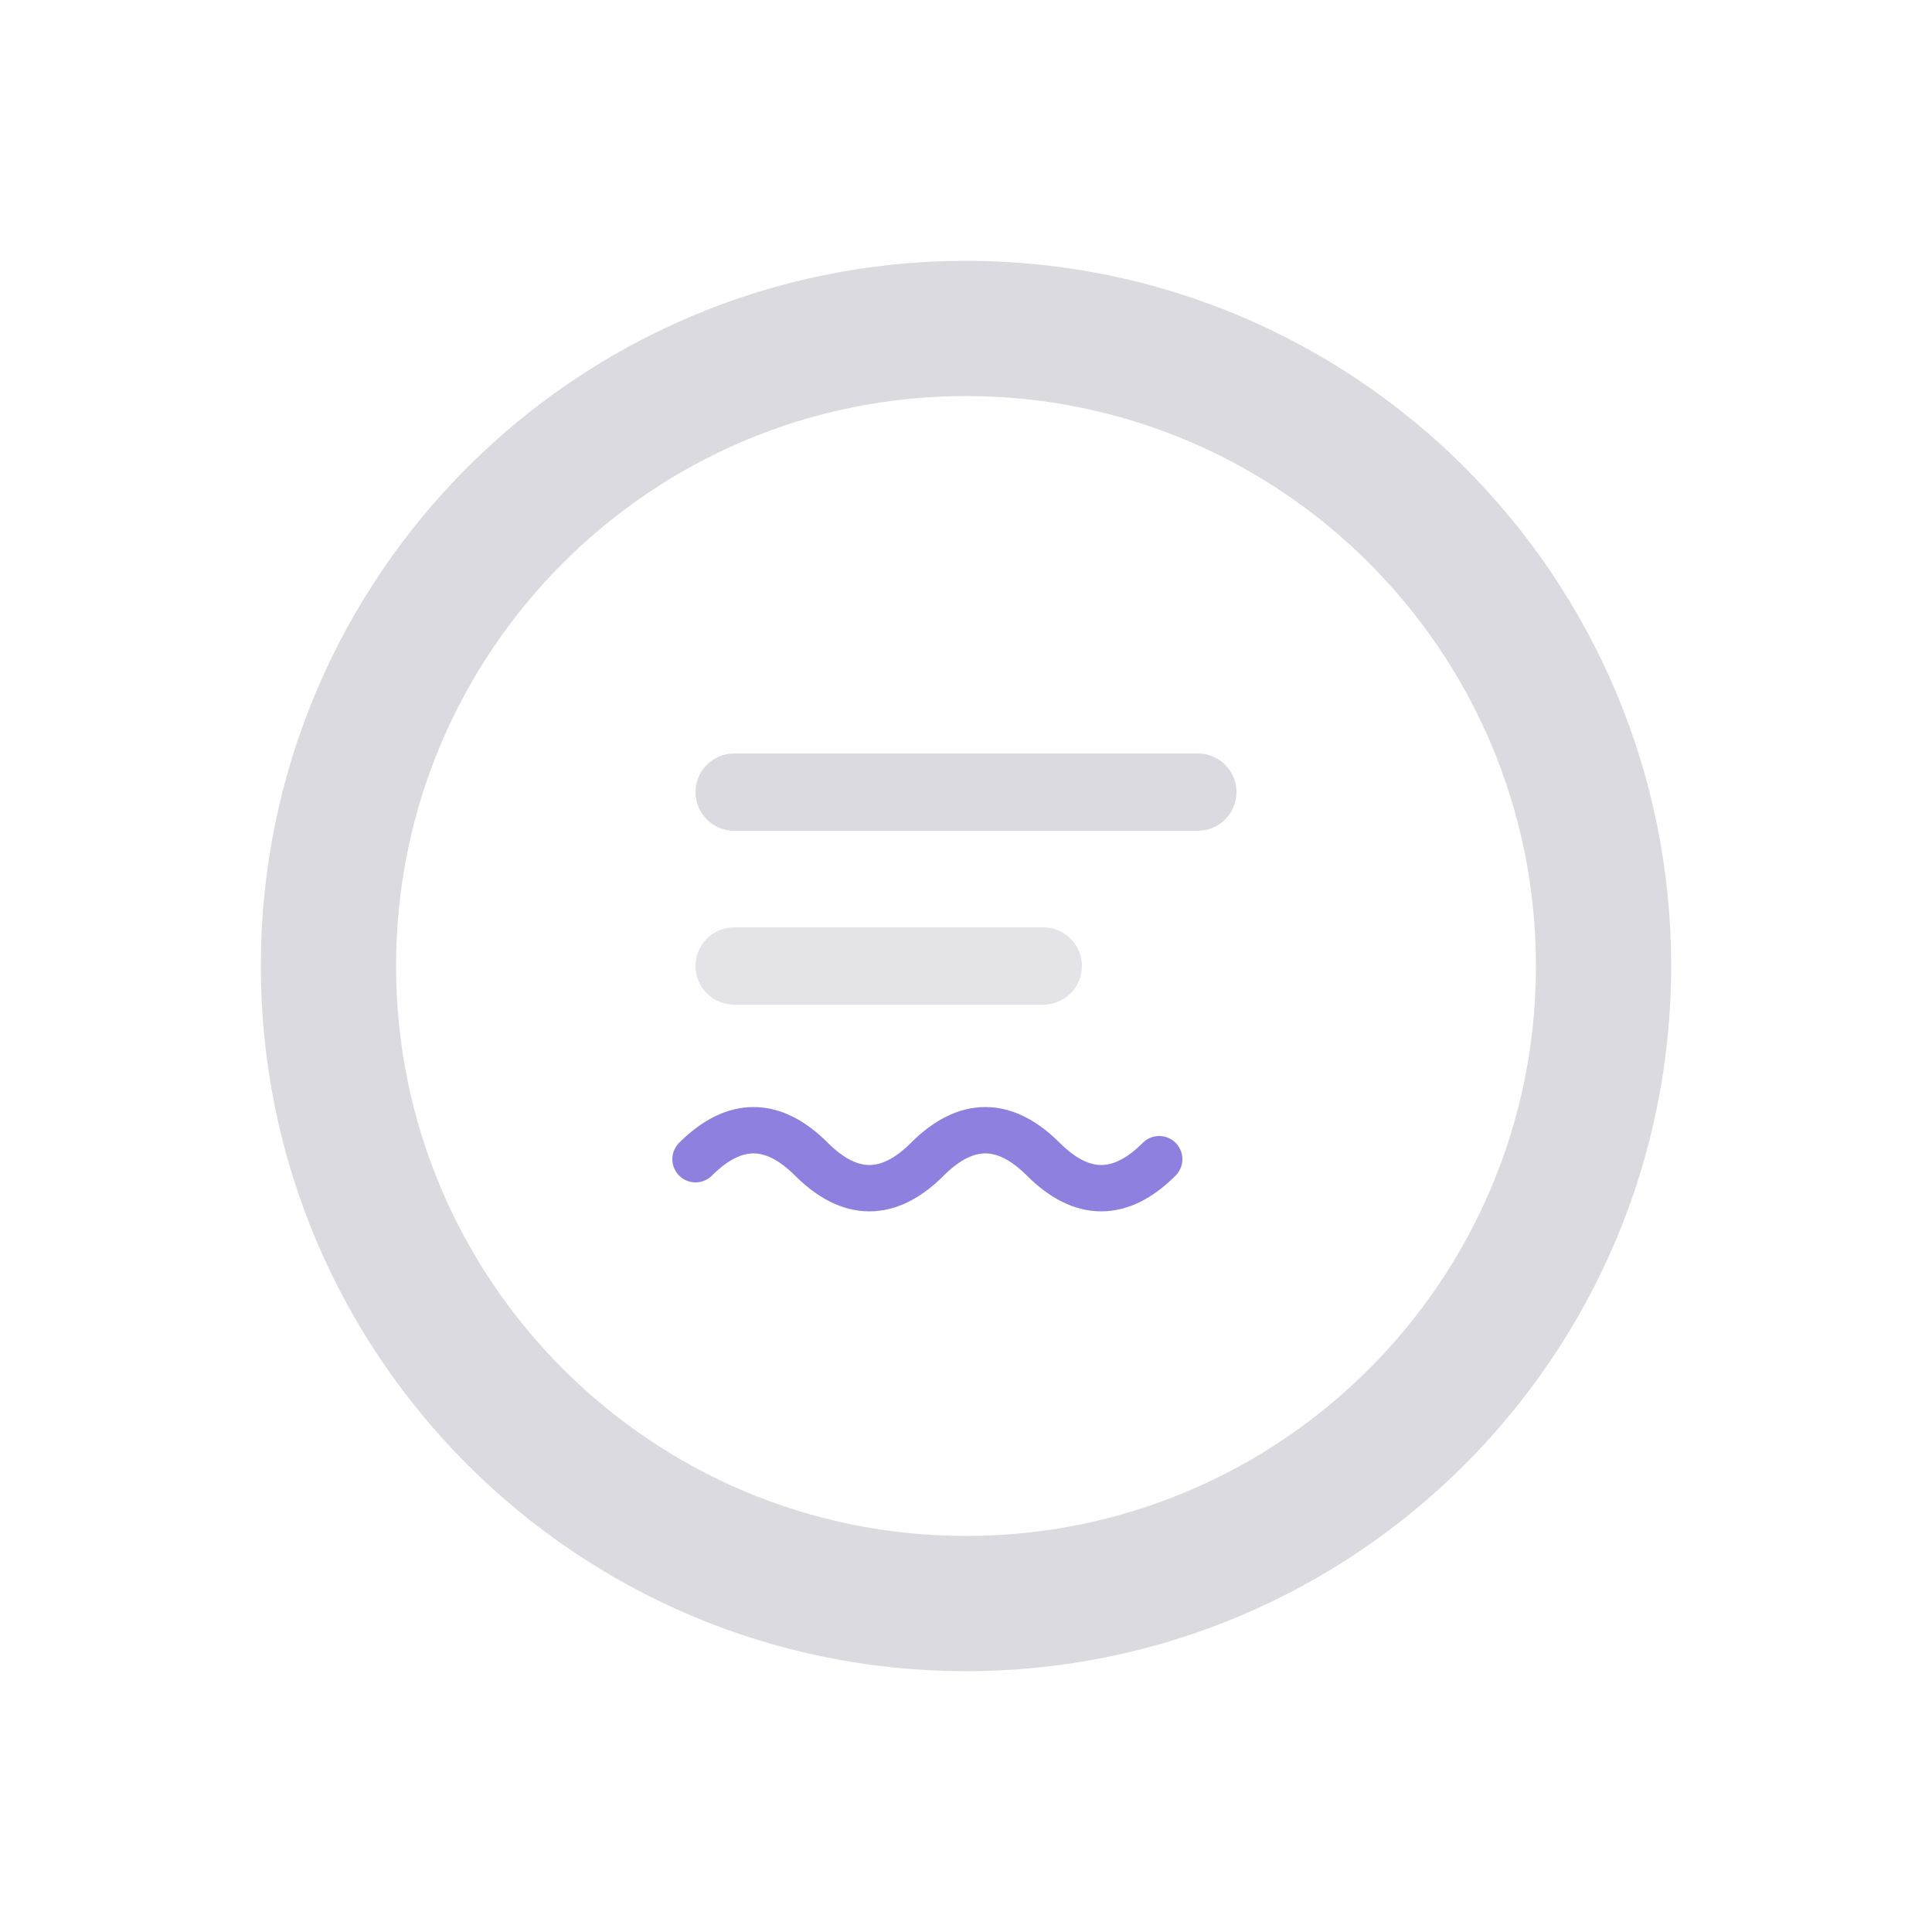
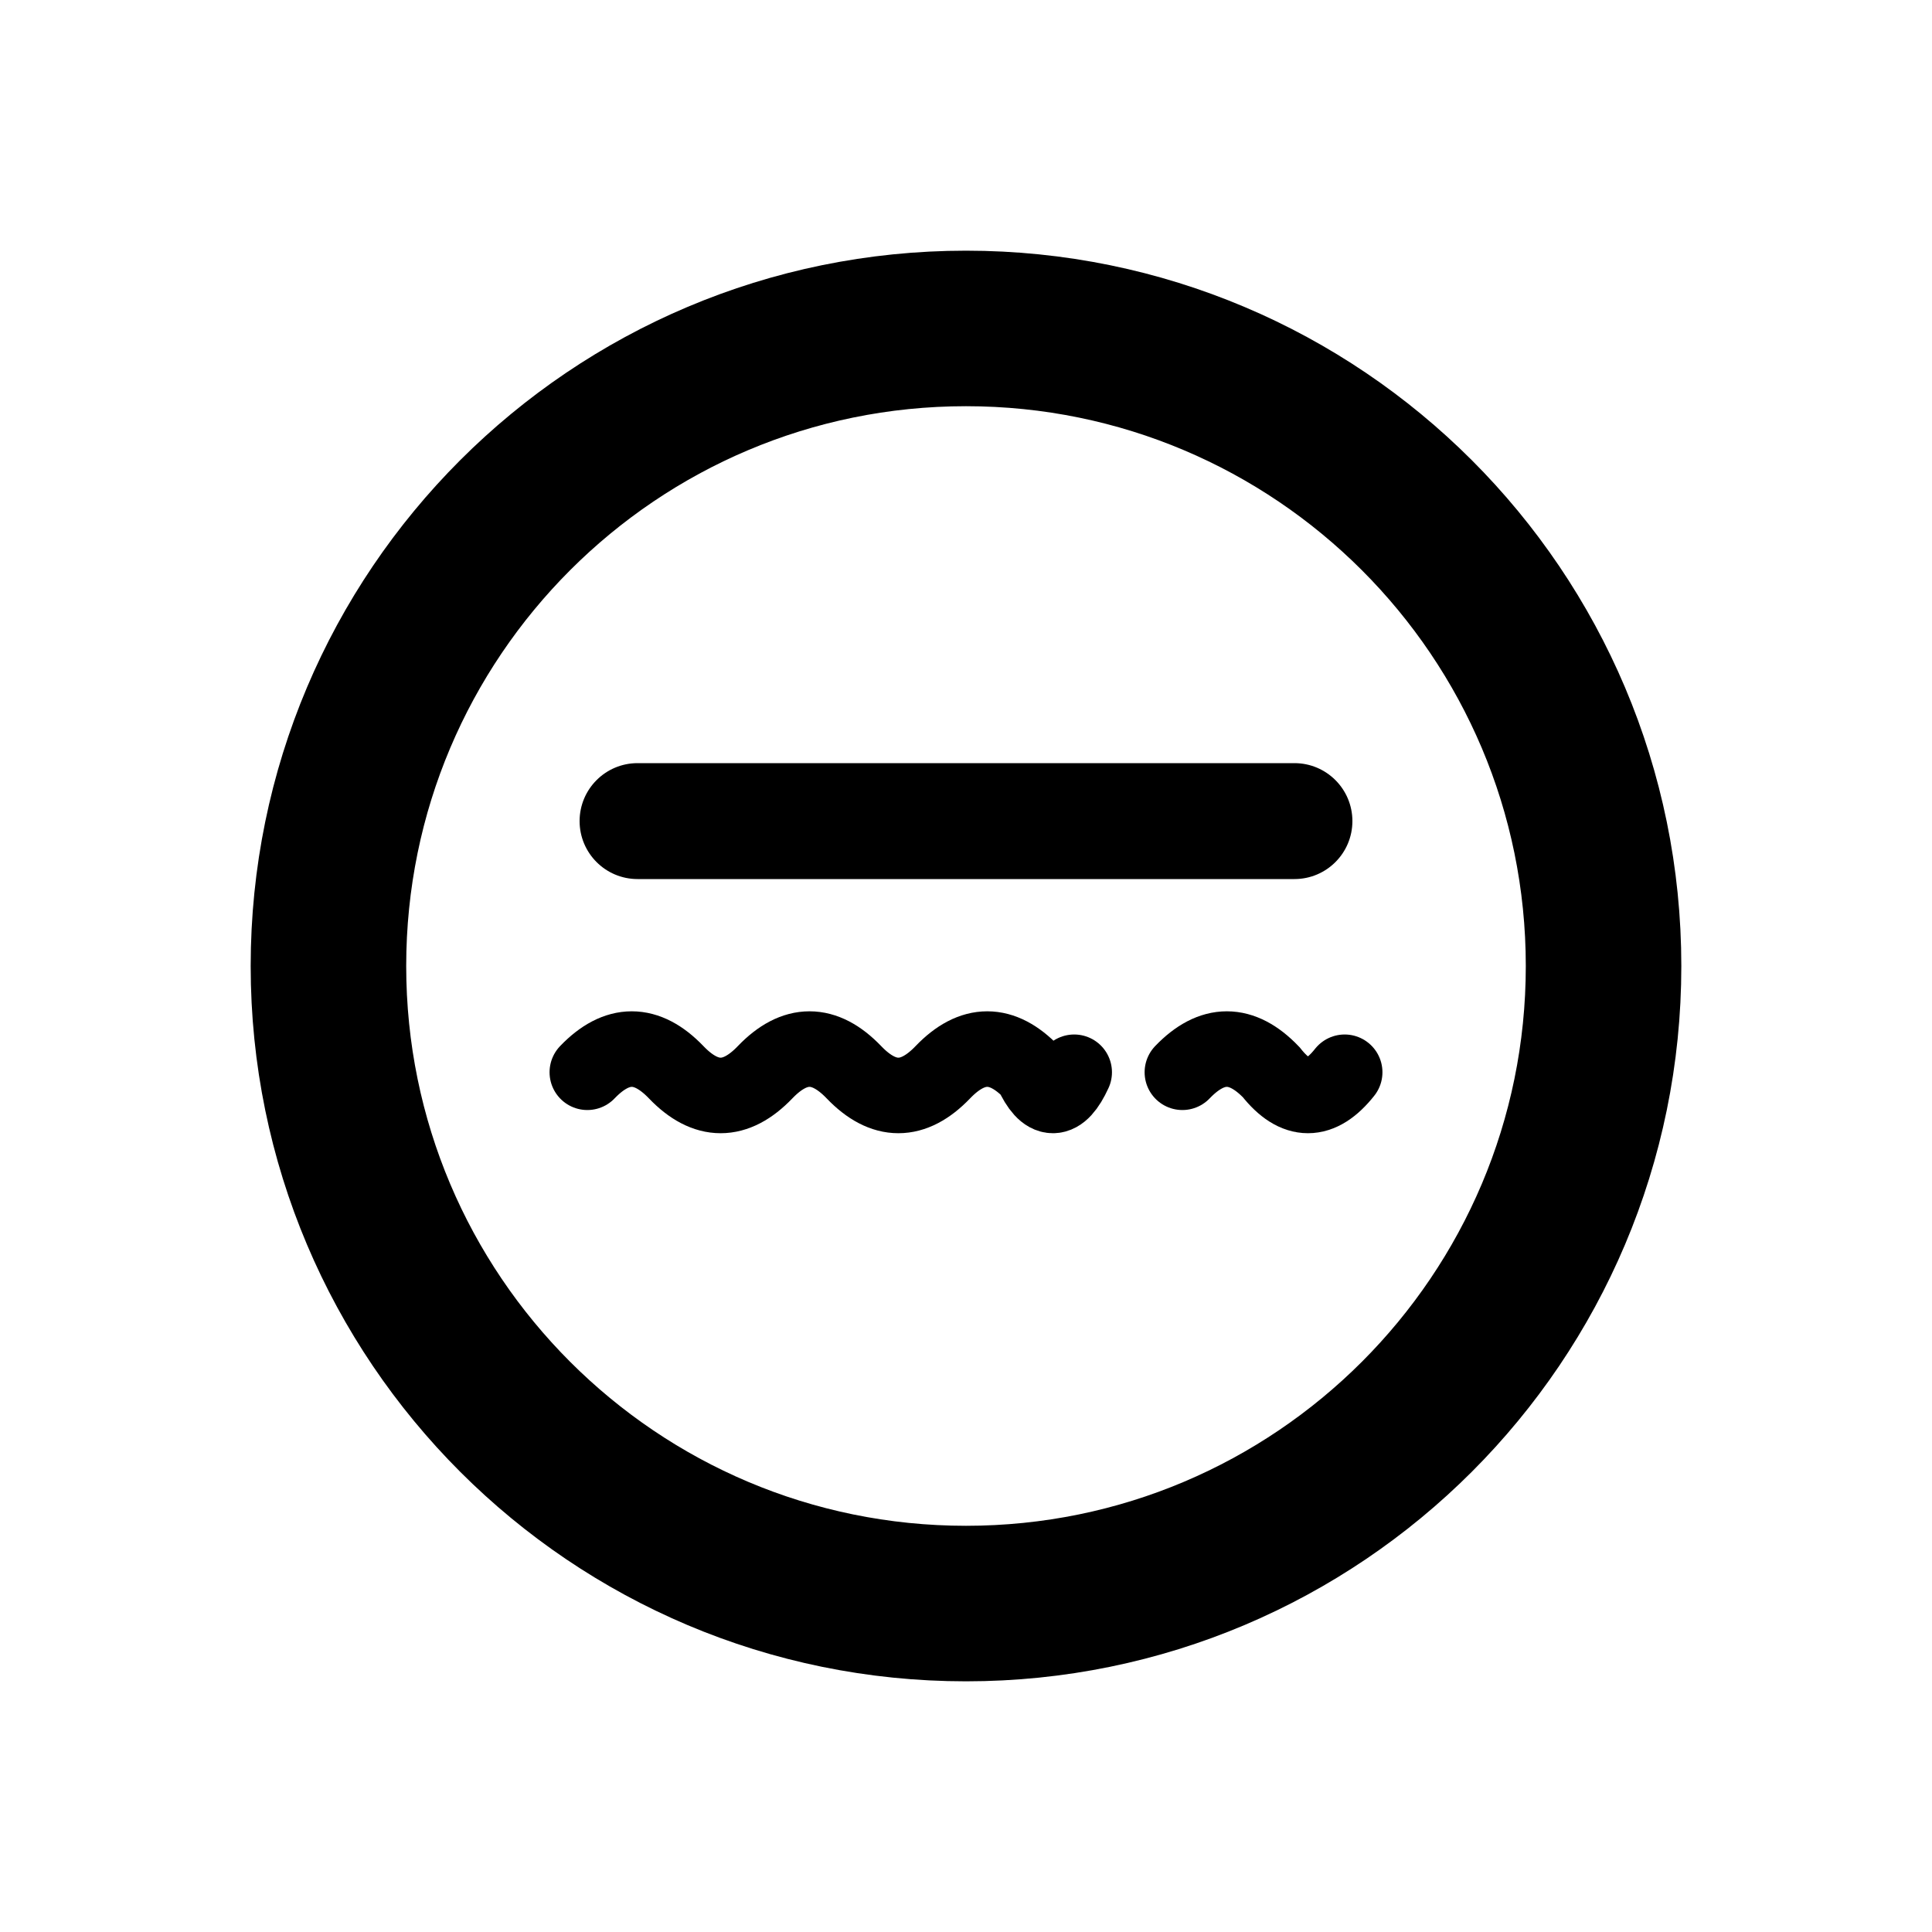
- <svg xmlns="http://www.w3.org/2000/svg" viewBox="0 0 100 100" width="64" height="64" fill="none">
-   <circle cx="50" cy="50" r="33" stroke="#d7d7dd" stroke-width="7" opacity=".92" />
-   <rect x="36" y="39" width="28" height="4" rx="2" fill="#d7d7dd" opacity=".92" />
-   <rect x="36" y="48" width="20" height="4" rx="2" fill="#d7d7dd" opacity=".68" />
-   <path d="M36 60q3-3 6 0t6 0t6 0t6 0" stroke="#8e80df" stroke-width="2.4" fill="none" stroke-linecap="round" />
+ <svg xmlns="http://www.w3.org/2000/svg" viewBox="0 0 100 100" width="44" height="44" fill="none">
+   <circle cx="50" cy="50" r="33" stroke="#000000" stroke-width="8.05" opacity="1" fill="none" />
+   <rect x="30" y="39.5" width="40" height="6" rx="3" fill="#000000" opacity="1" />
+   <path d="M30.4 55.5 Q32.7 53.1 35 55.5 Q37.3 57.9 39.6 55.5 Q41.9 53.1 44.2 55.5 Q46.5 57.9 48.8 55.5 Q51.1 53.1 53.4 55.5 Q54.5 57.9 55.6 55.5" stroke="#000000" stroke-width="3.91" fill="none" stroke-linecap="round" />
+   <path d="M61.2 55.5 Q63.5 53.1 65.8 55.5 Q67.7 57.9 69.6 55.5" stroke="#000000" stroke-width="3.91" fill="none" stroke-linecap="round" />
</svg>
